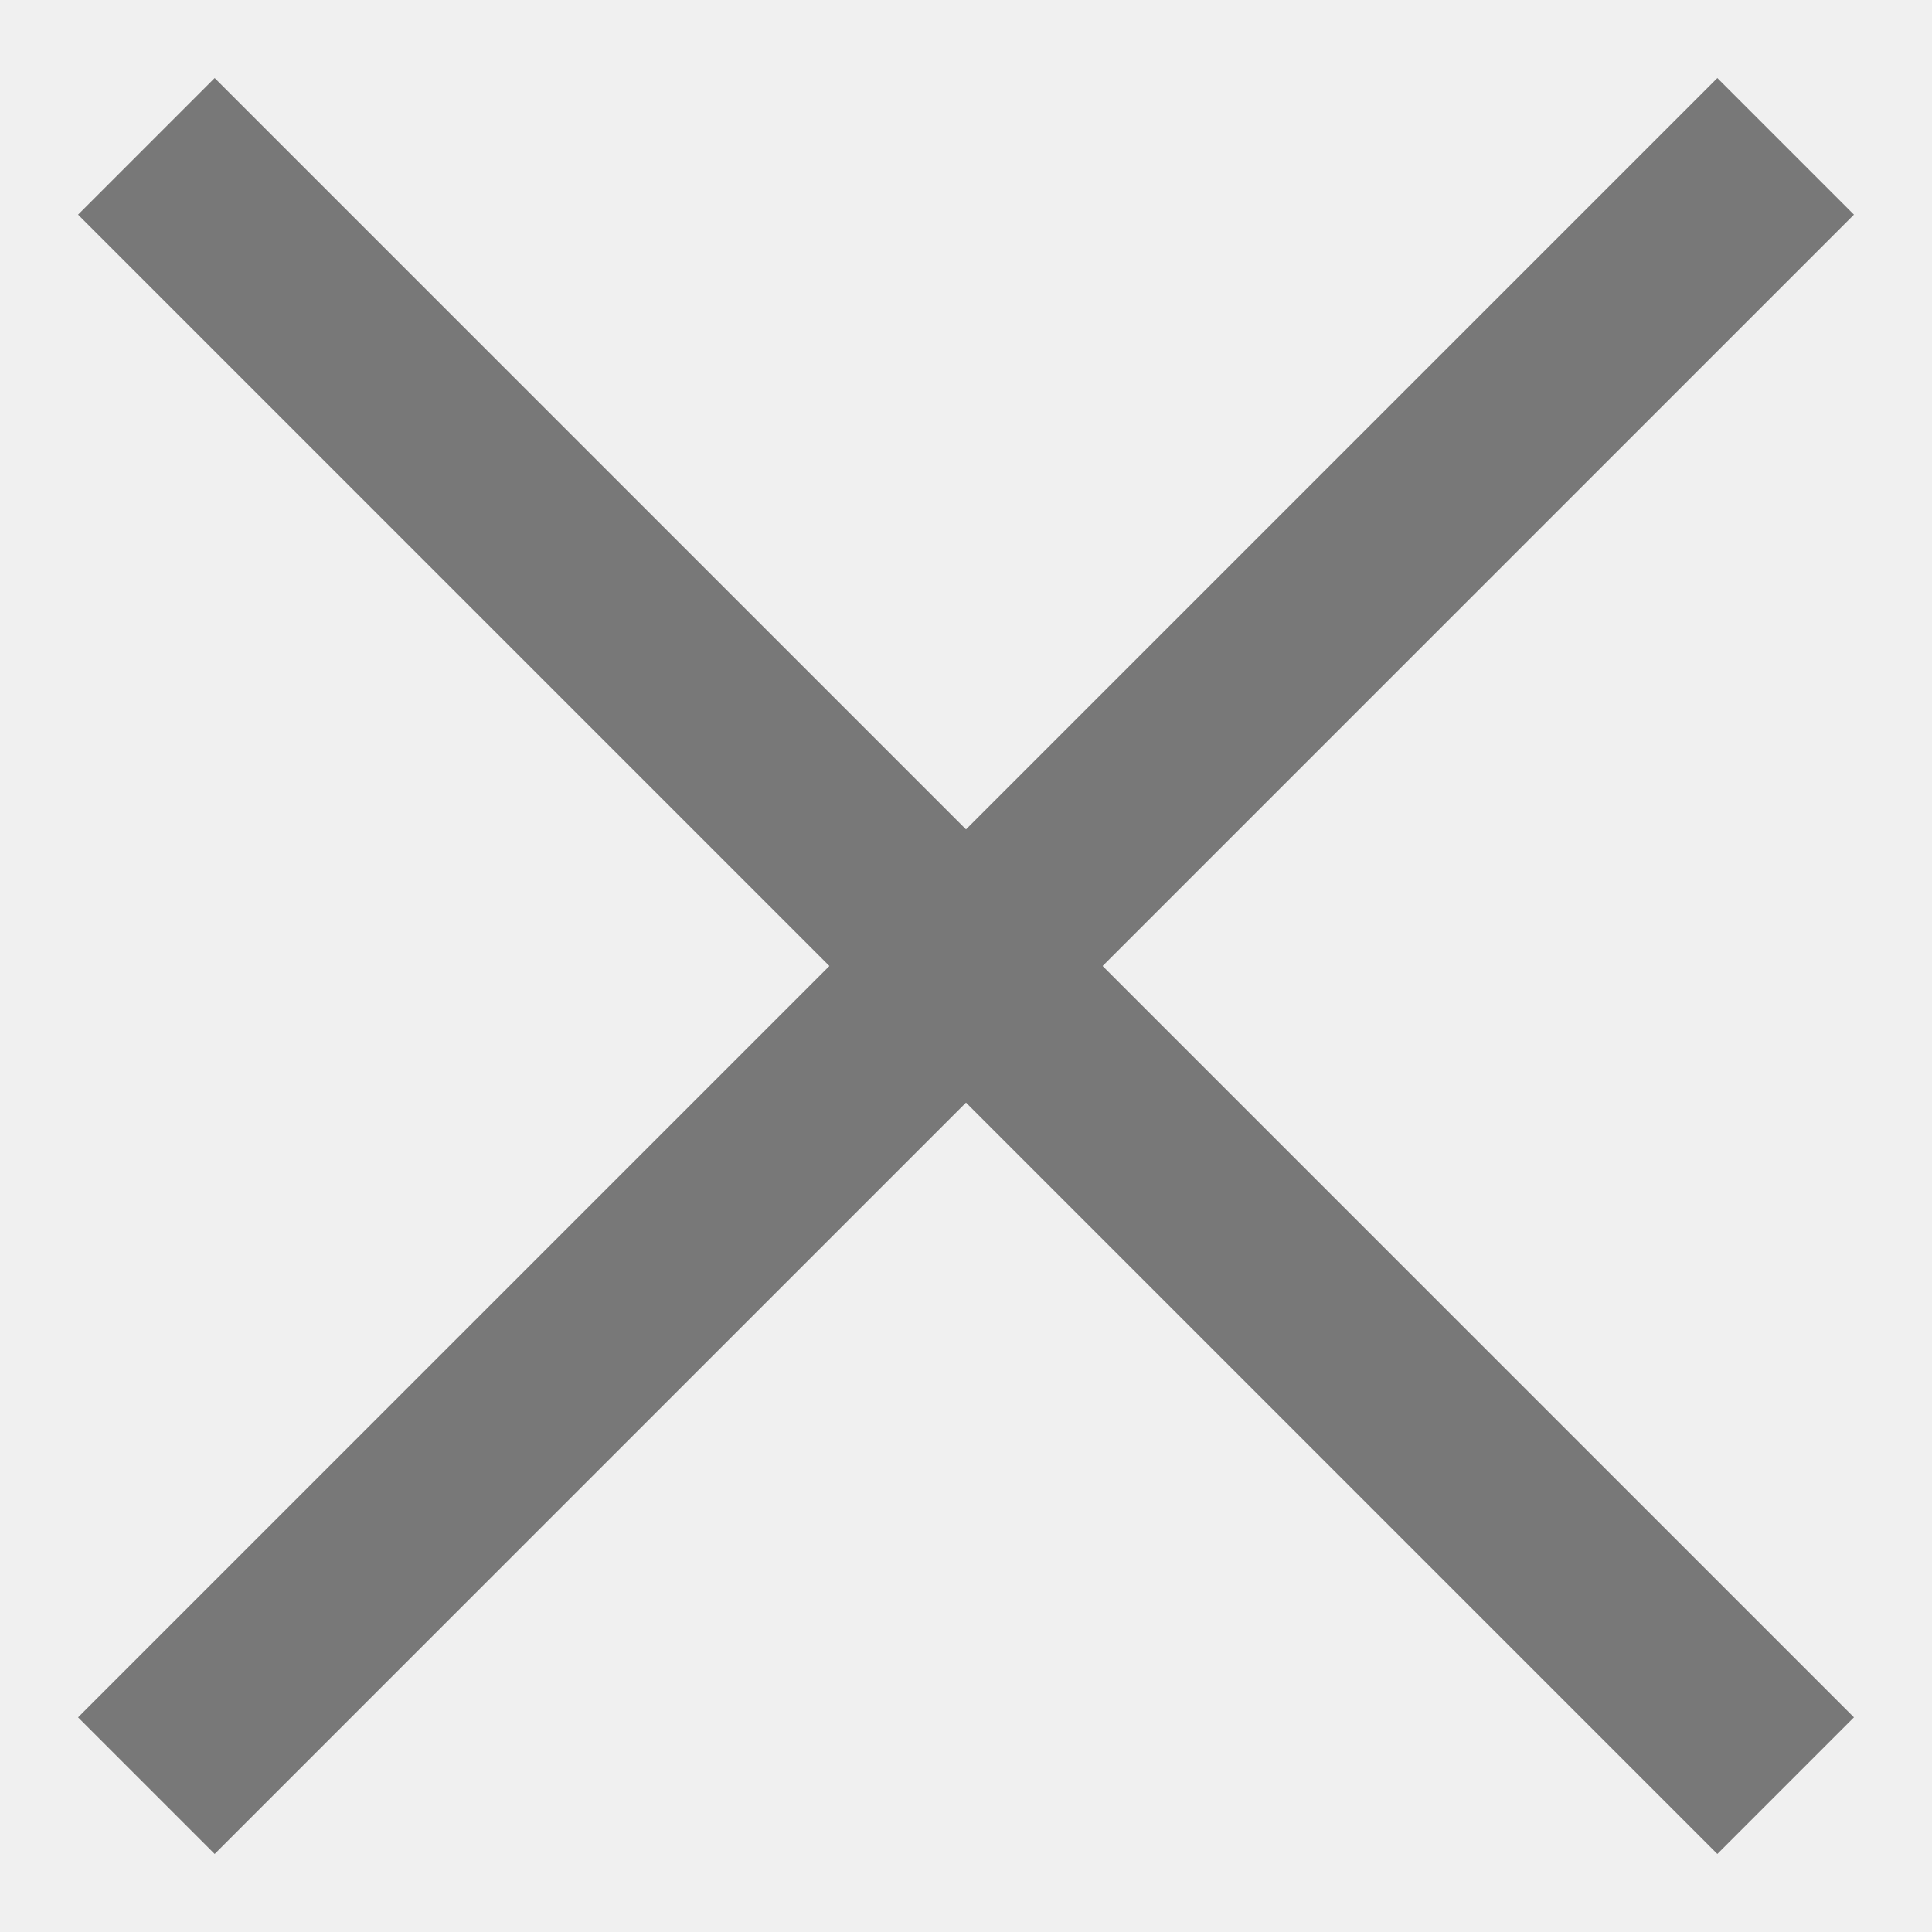
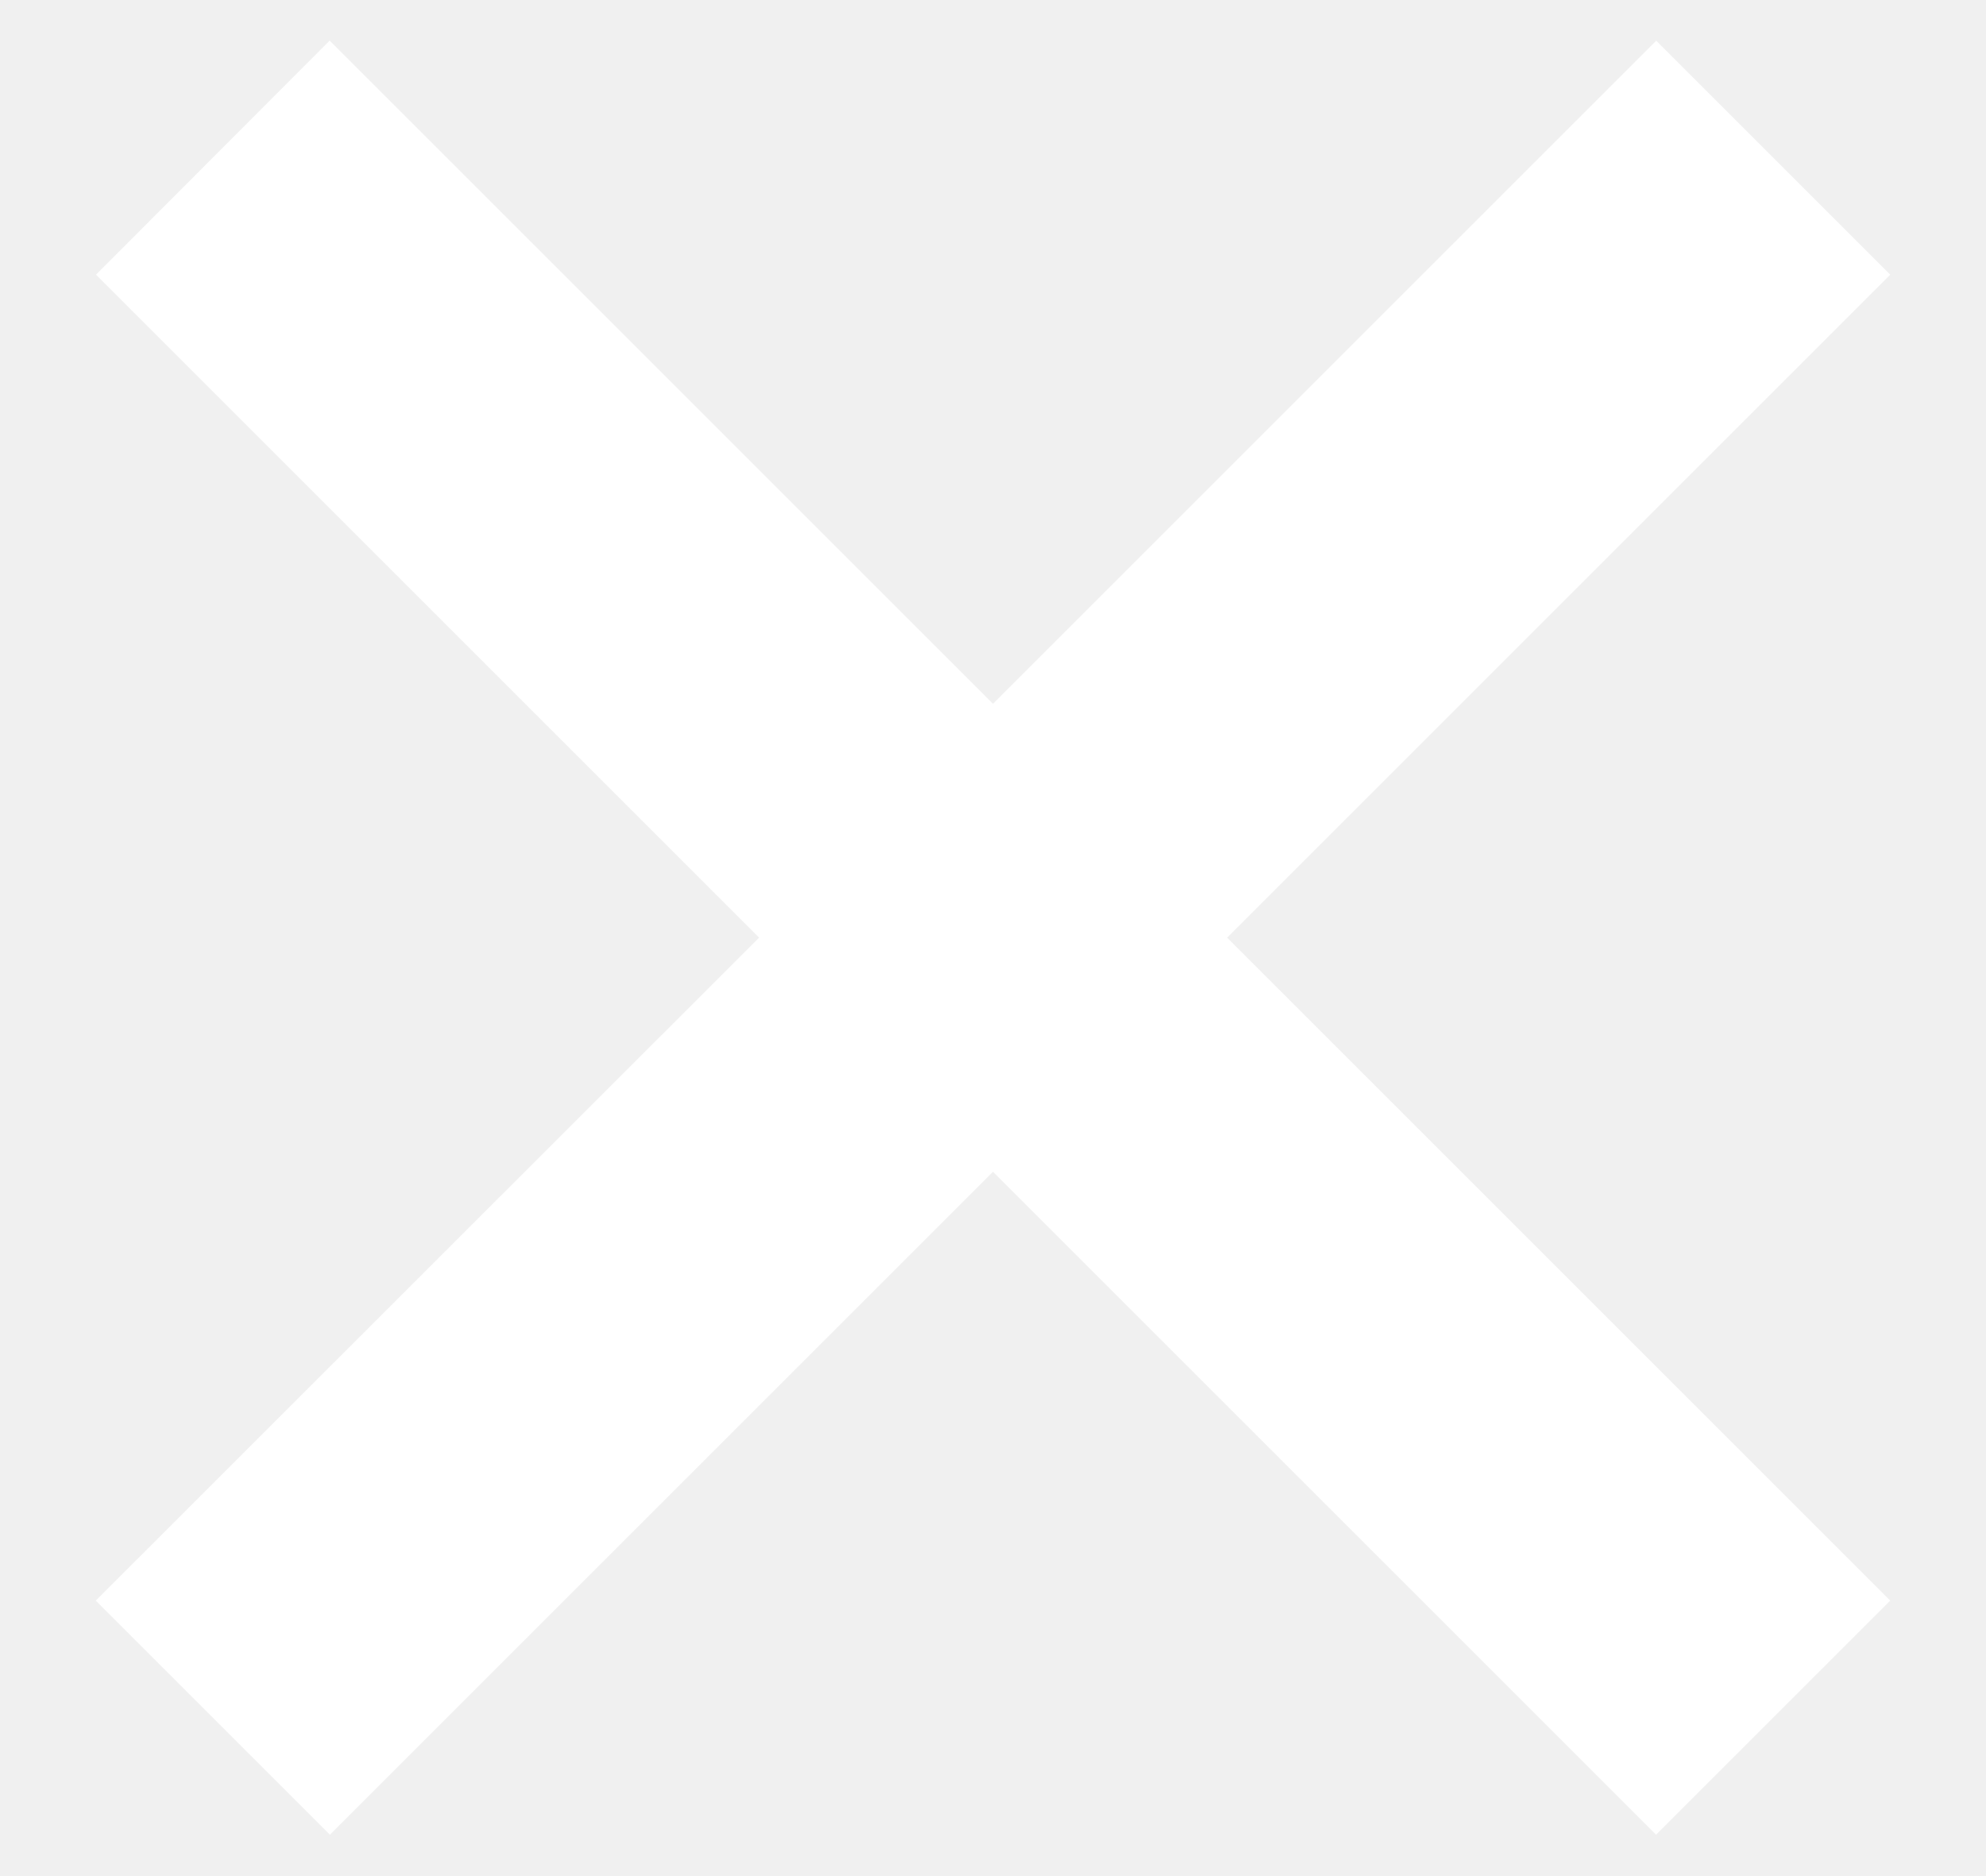
- <svg xmlns="http://www.w3.org/2000/svg" width="20" height="20" class="close">
-   <g fill-rule="evenodd" opacity=".5">
-     <path d="M2.222.808l16.97 16.97-1.414 1.414L.808 2.222z" />
-     <path d="M.808 17.778L17.778.808l1.414 1.414-16.97 16.97z" />
-   </g>
+ <svg xmlns="http://www.w3.org/2000/svg" width="18" height="17">
+   <path fill="#FFF" fill-rule="evenodd" d="M15.01.368l2.122 2.122-6.01 6.01 6.01 6.01-2.122 2.122L9 10.622l-6.01 6.01L.868 14.51 6.88 8.5.87 2.49 2.988.368 9 6.38 15.01.37z" />
</svg>
